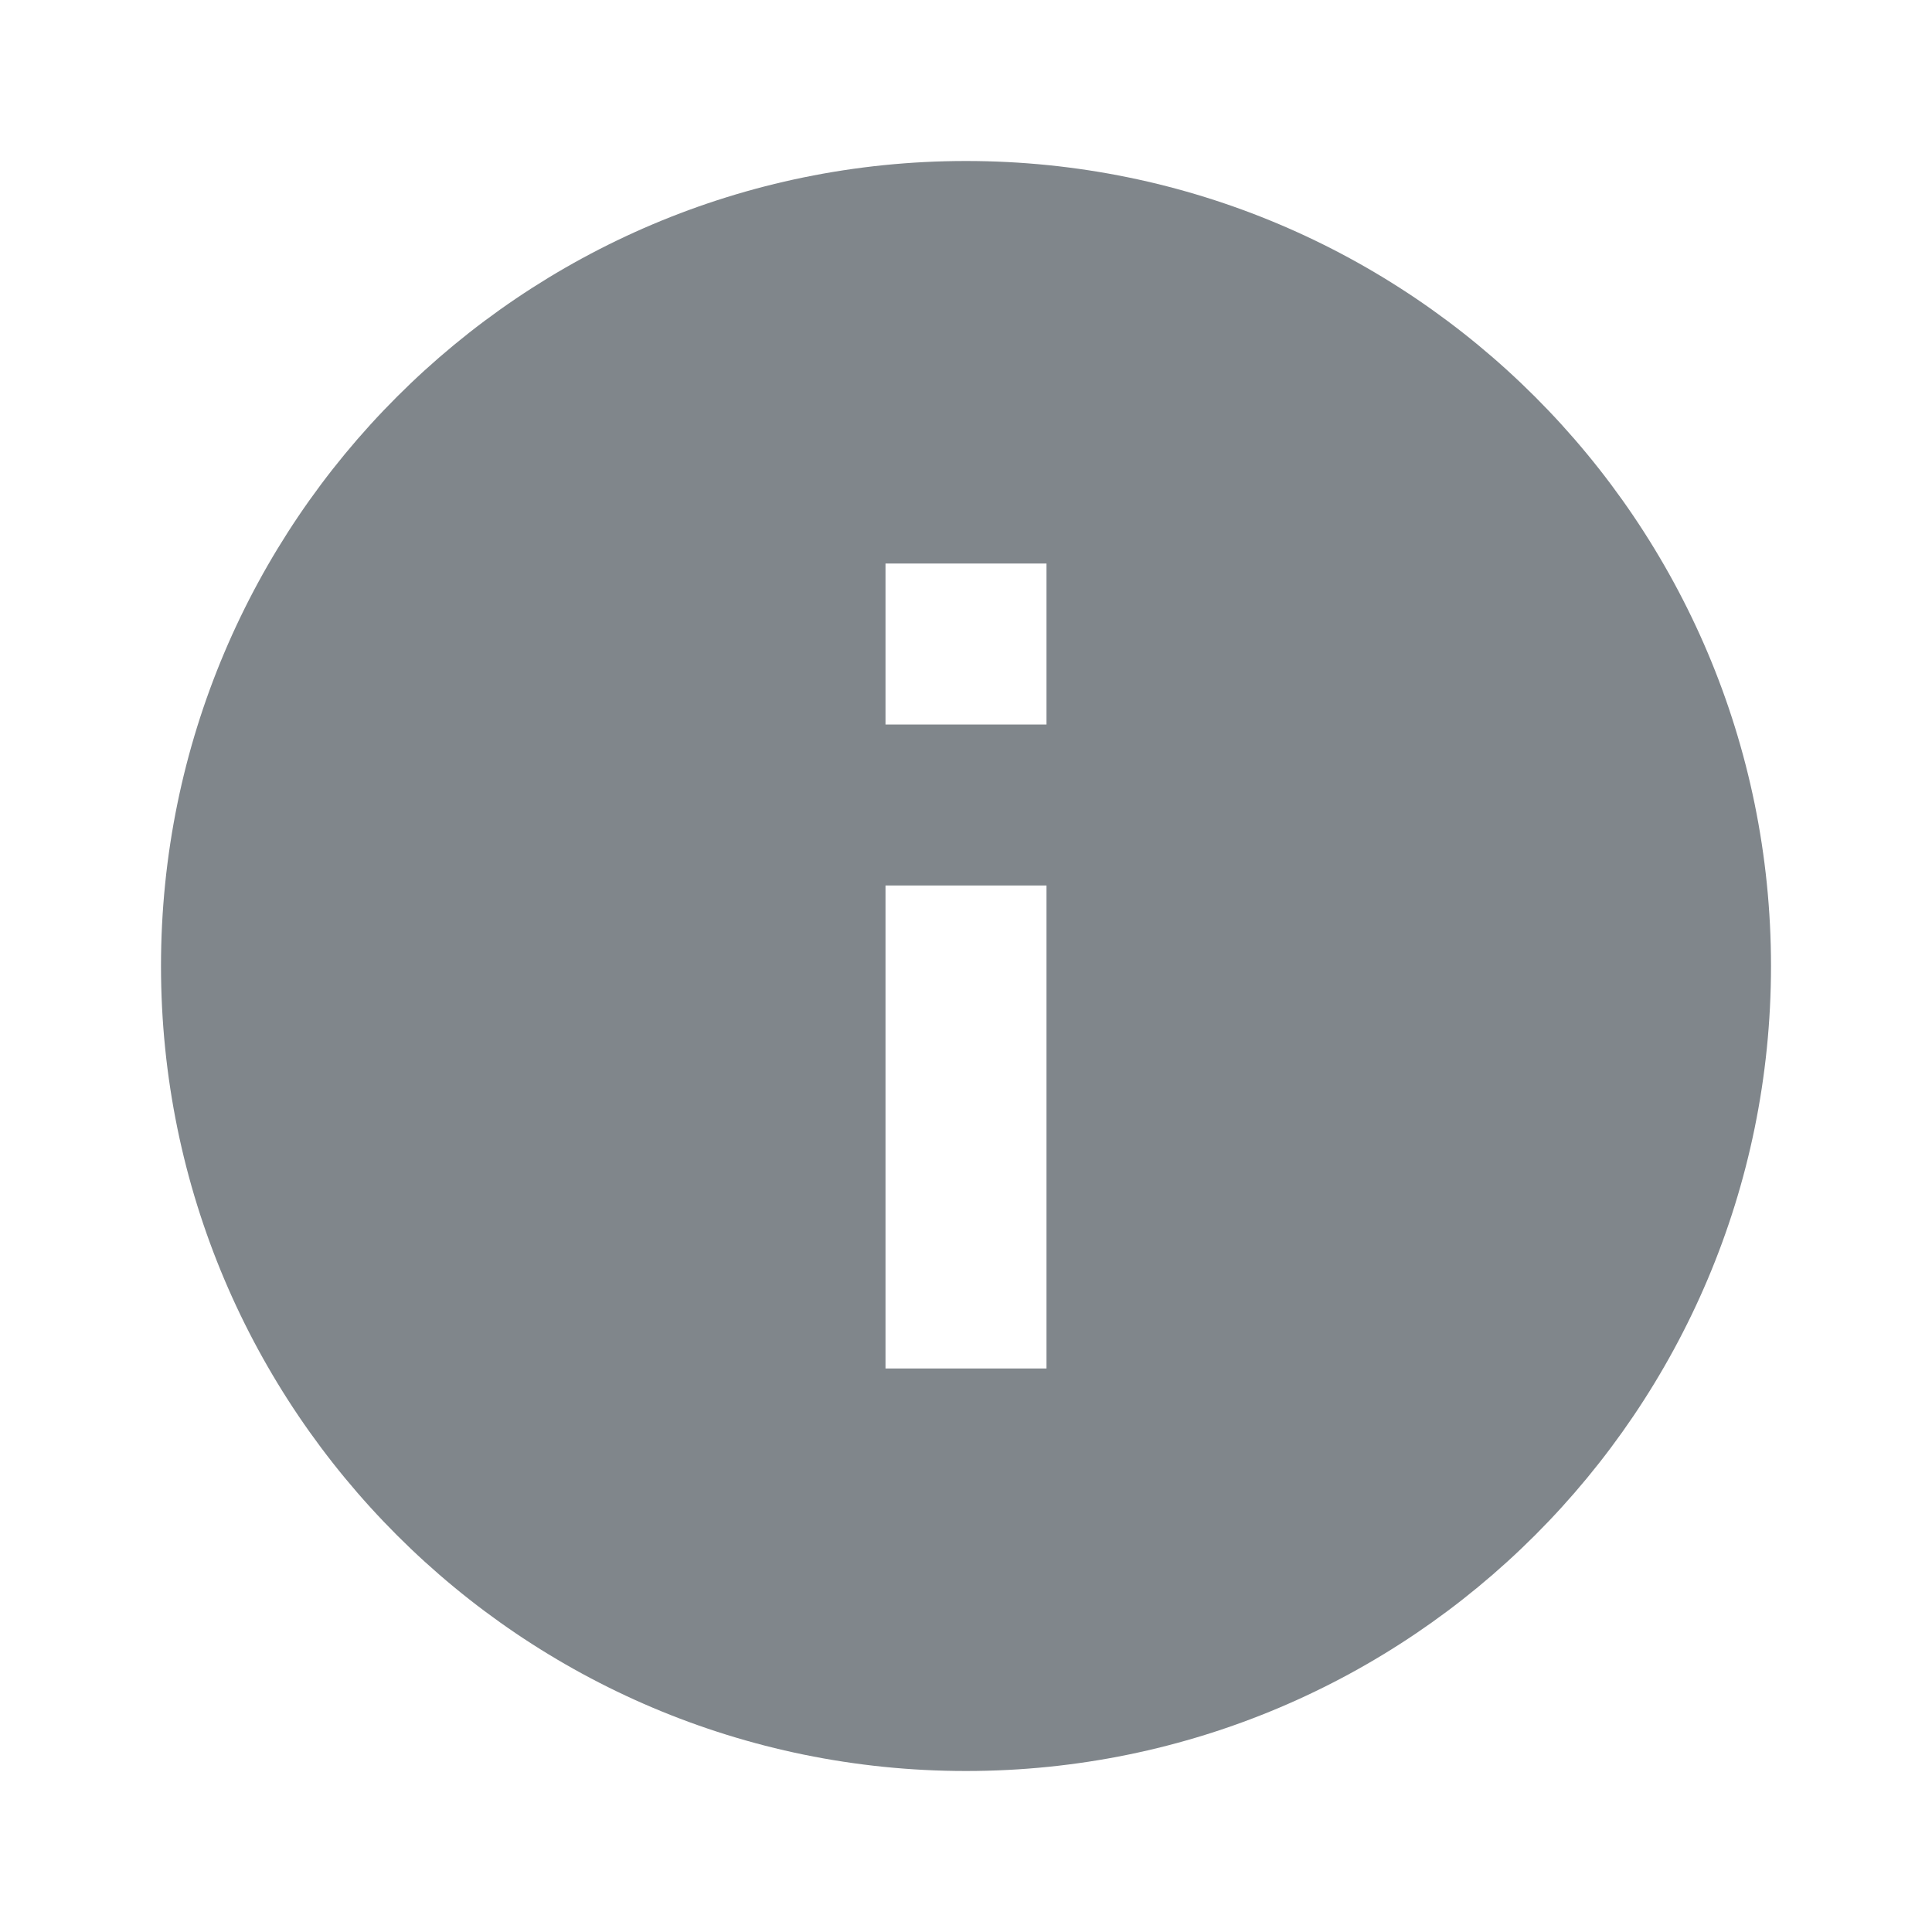
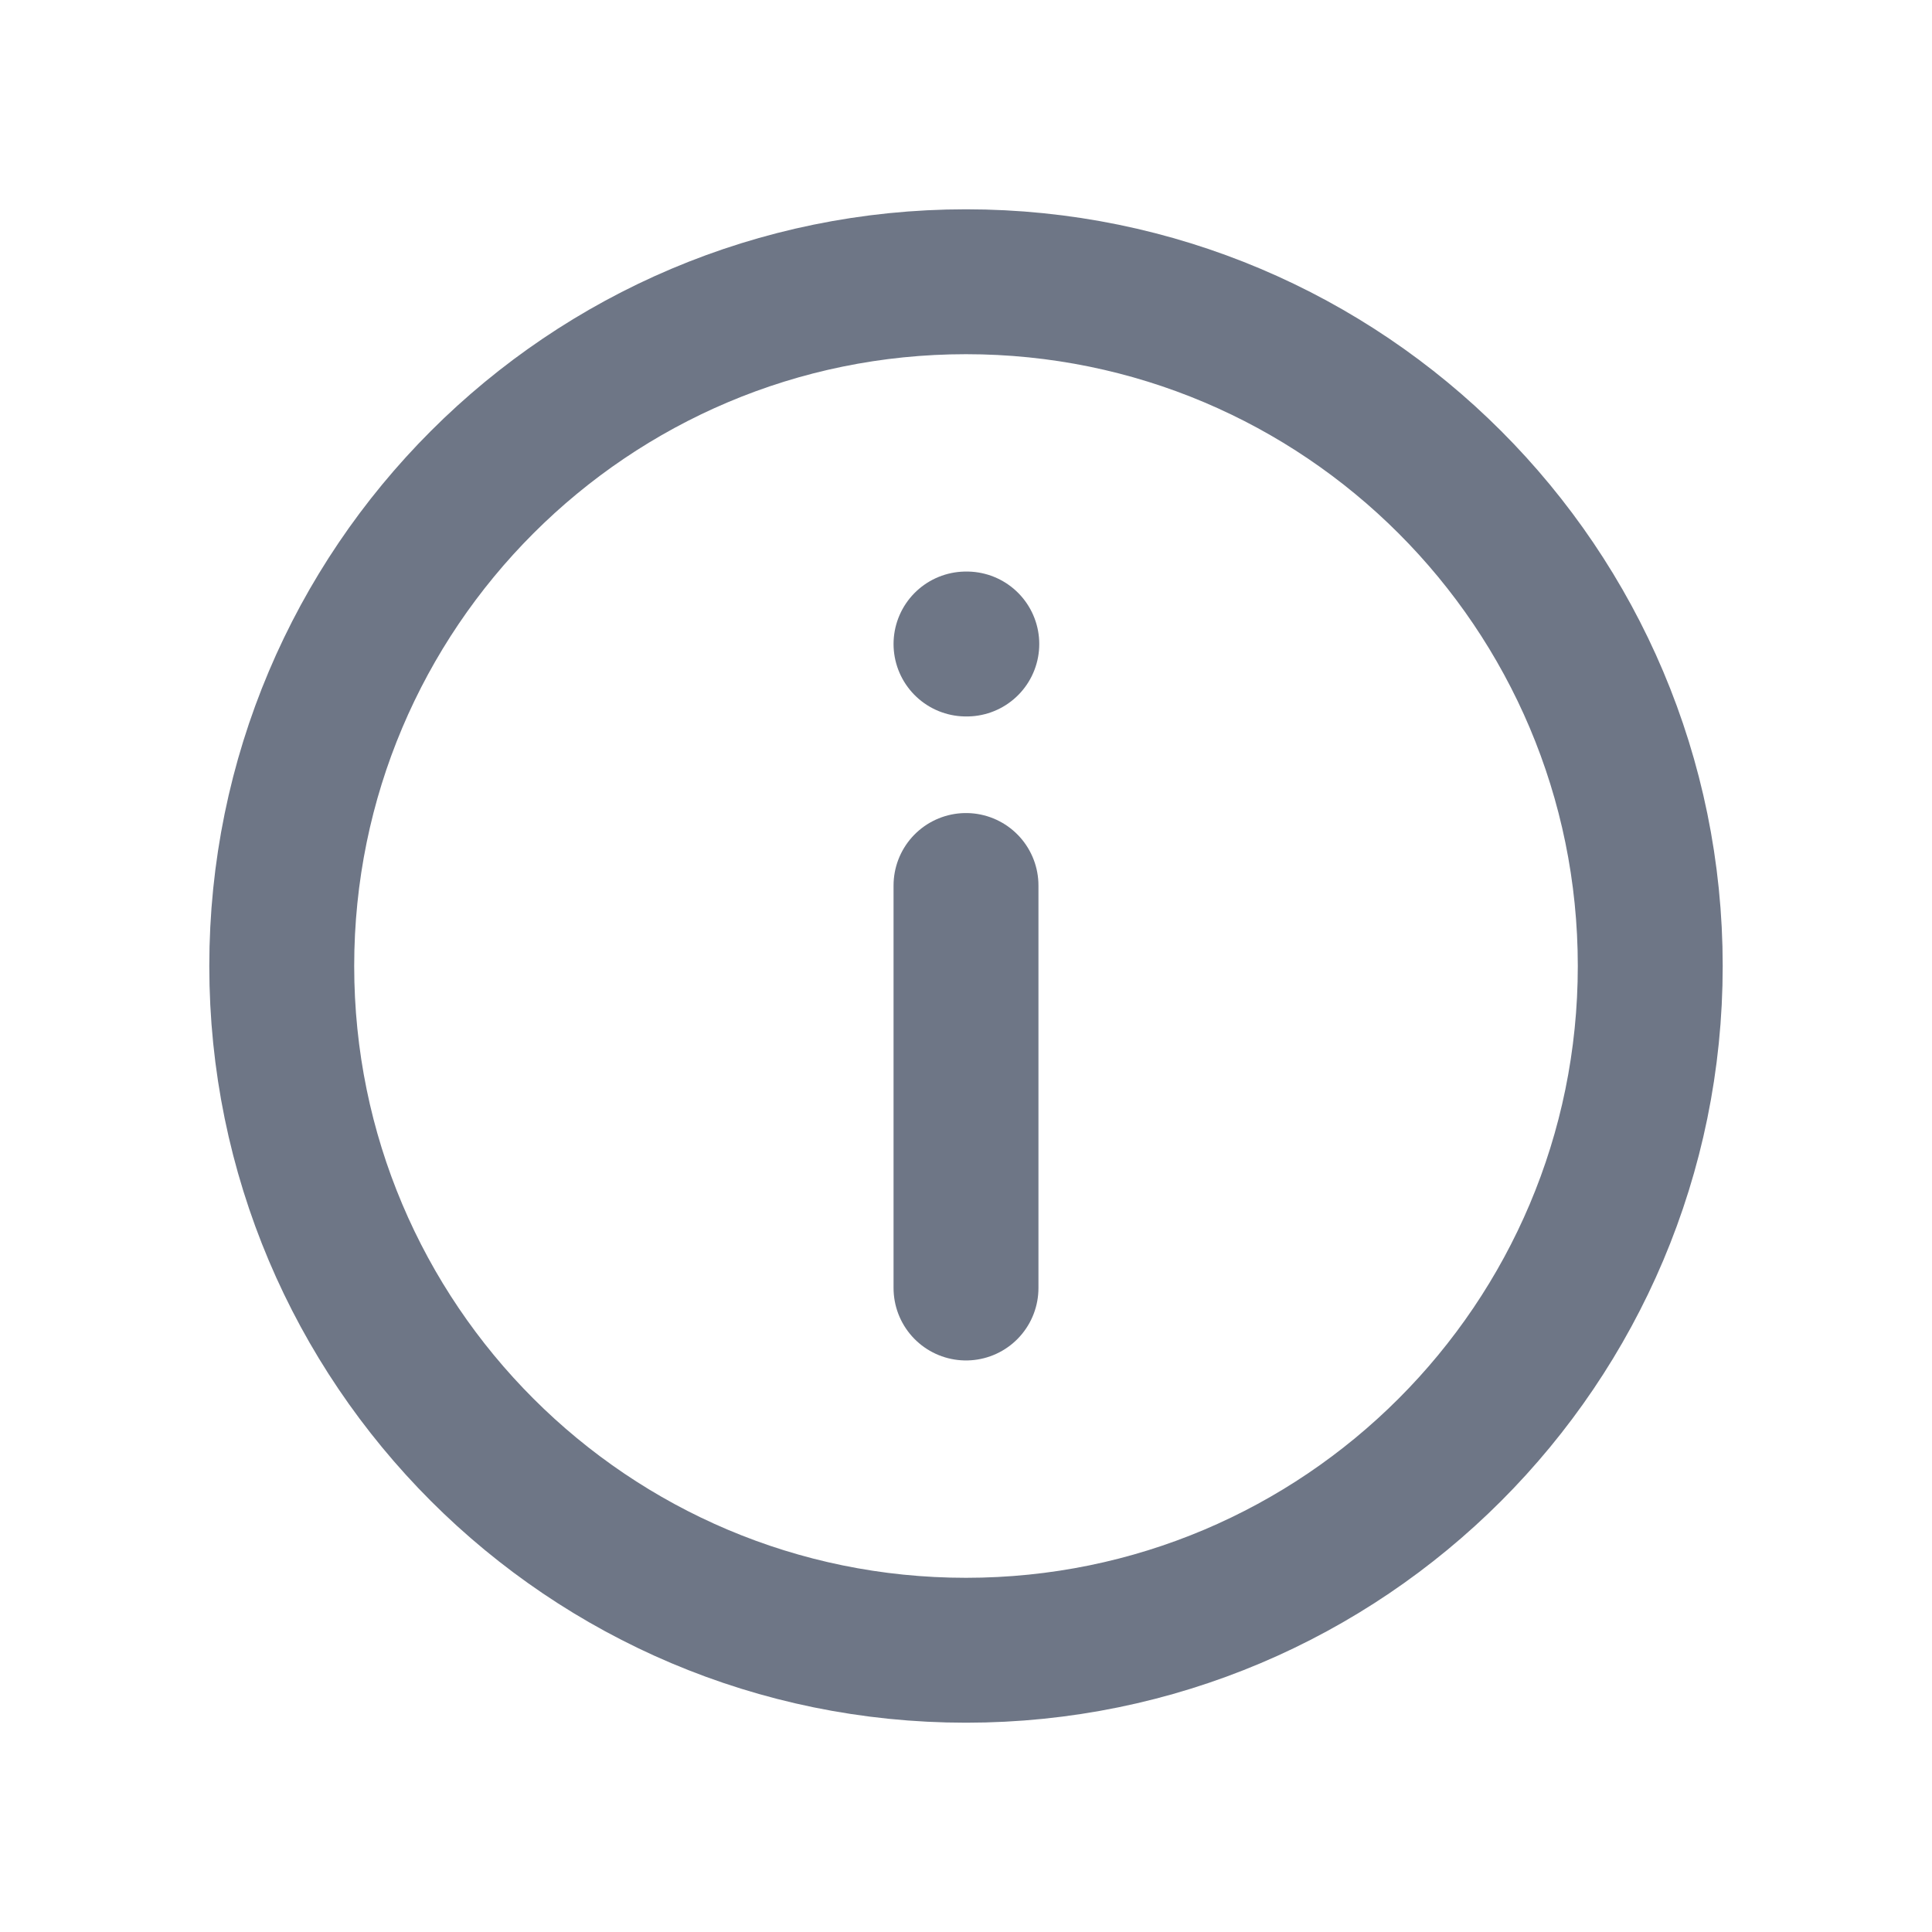
<svg xmlns="http://www.w3.org/2000/svg" viewBox="0 0 24 24" width="24" height="24">
-   <path fill="#80868B" d="M12 2C6.48 2 2 6.48 2 12s4.48 10 10 10 10-4.48 10-10S17.52 2 12 2zm1 15h-2v-6h2v6zm0-8h-2V7h2v2z" />
+   <g fill="none" stroke="#6E7686" stroke-width="1.8" stroke-linecap="round" stroke-linejoin="round">
+     <circle cx="12" cy="12" r="8.5" />
+     <path d="M12 11v5M12 8h.01" />
+   </g>
</svg>
